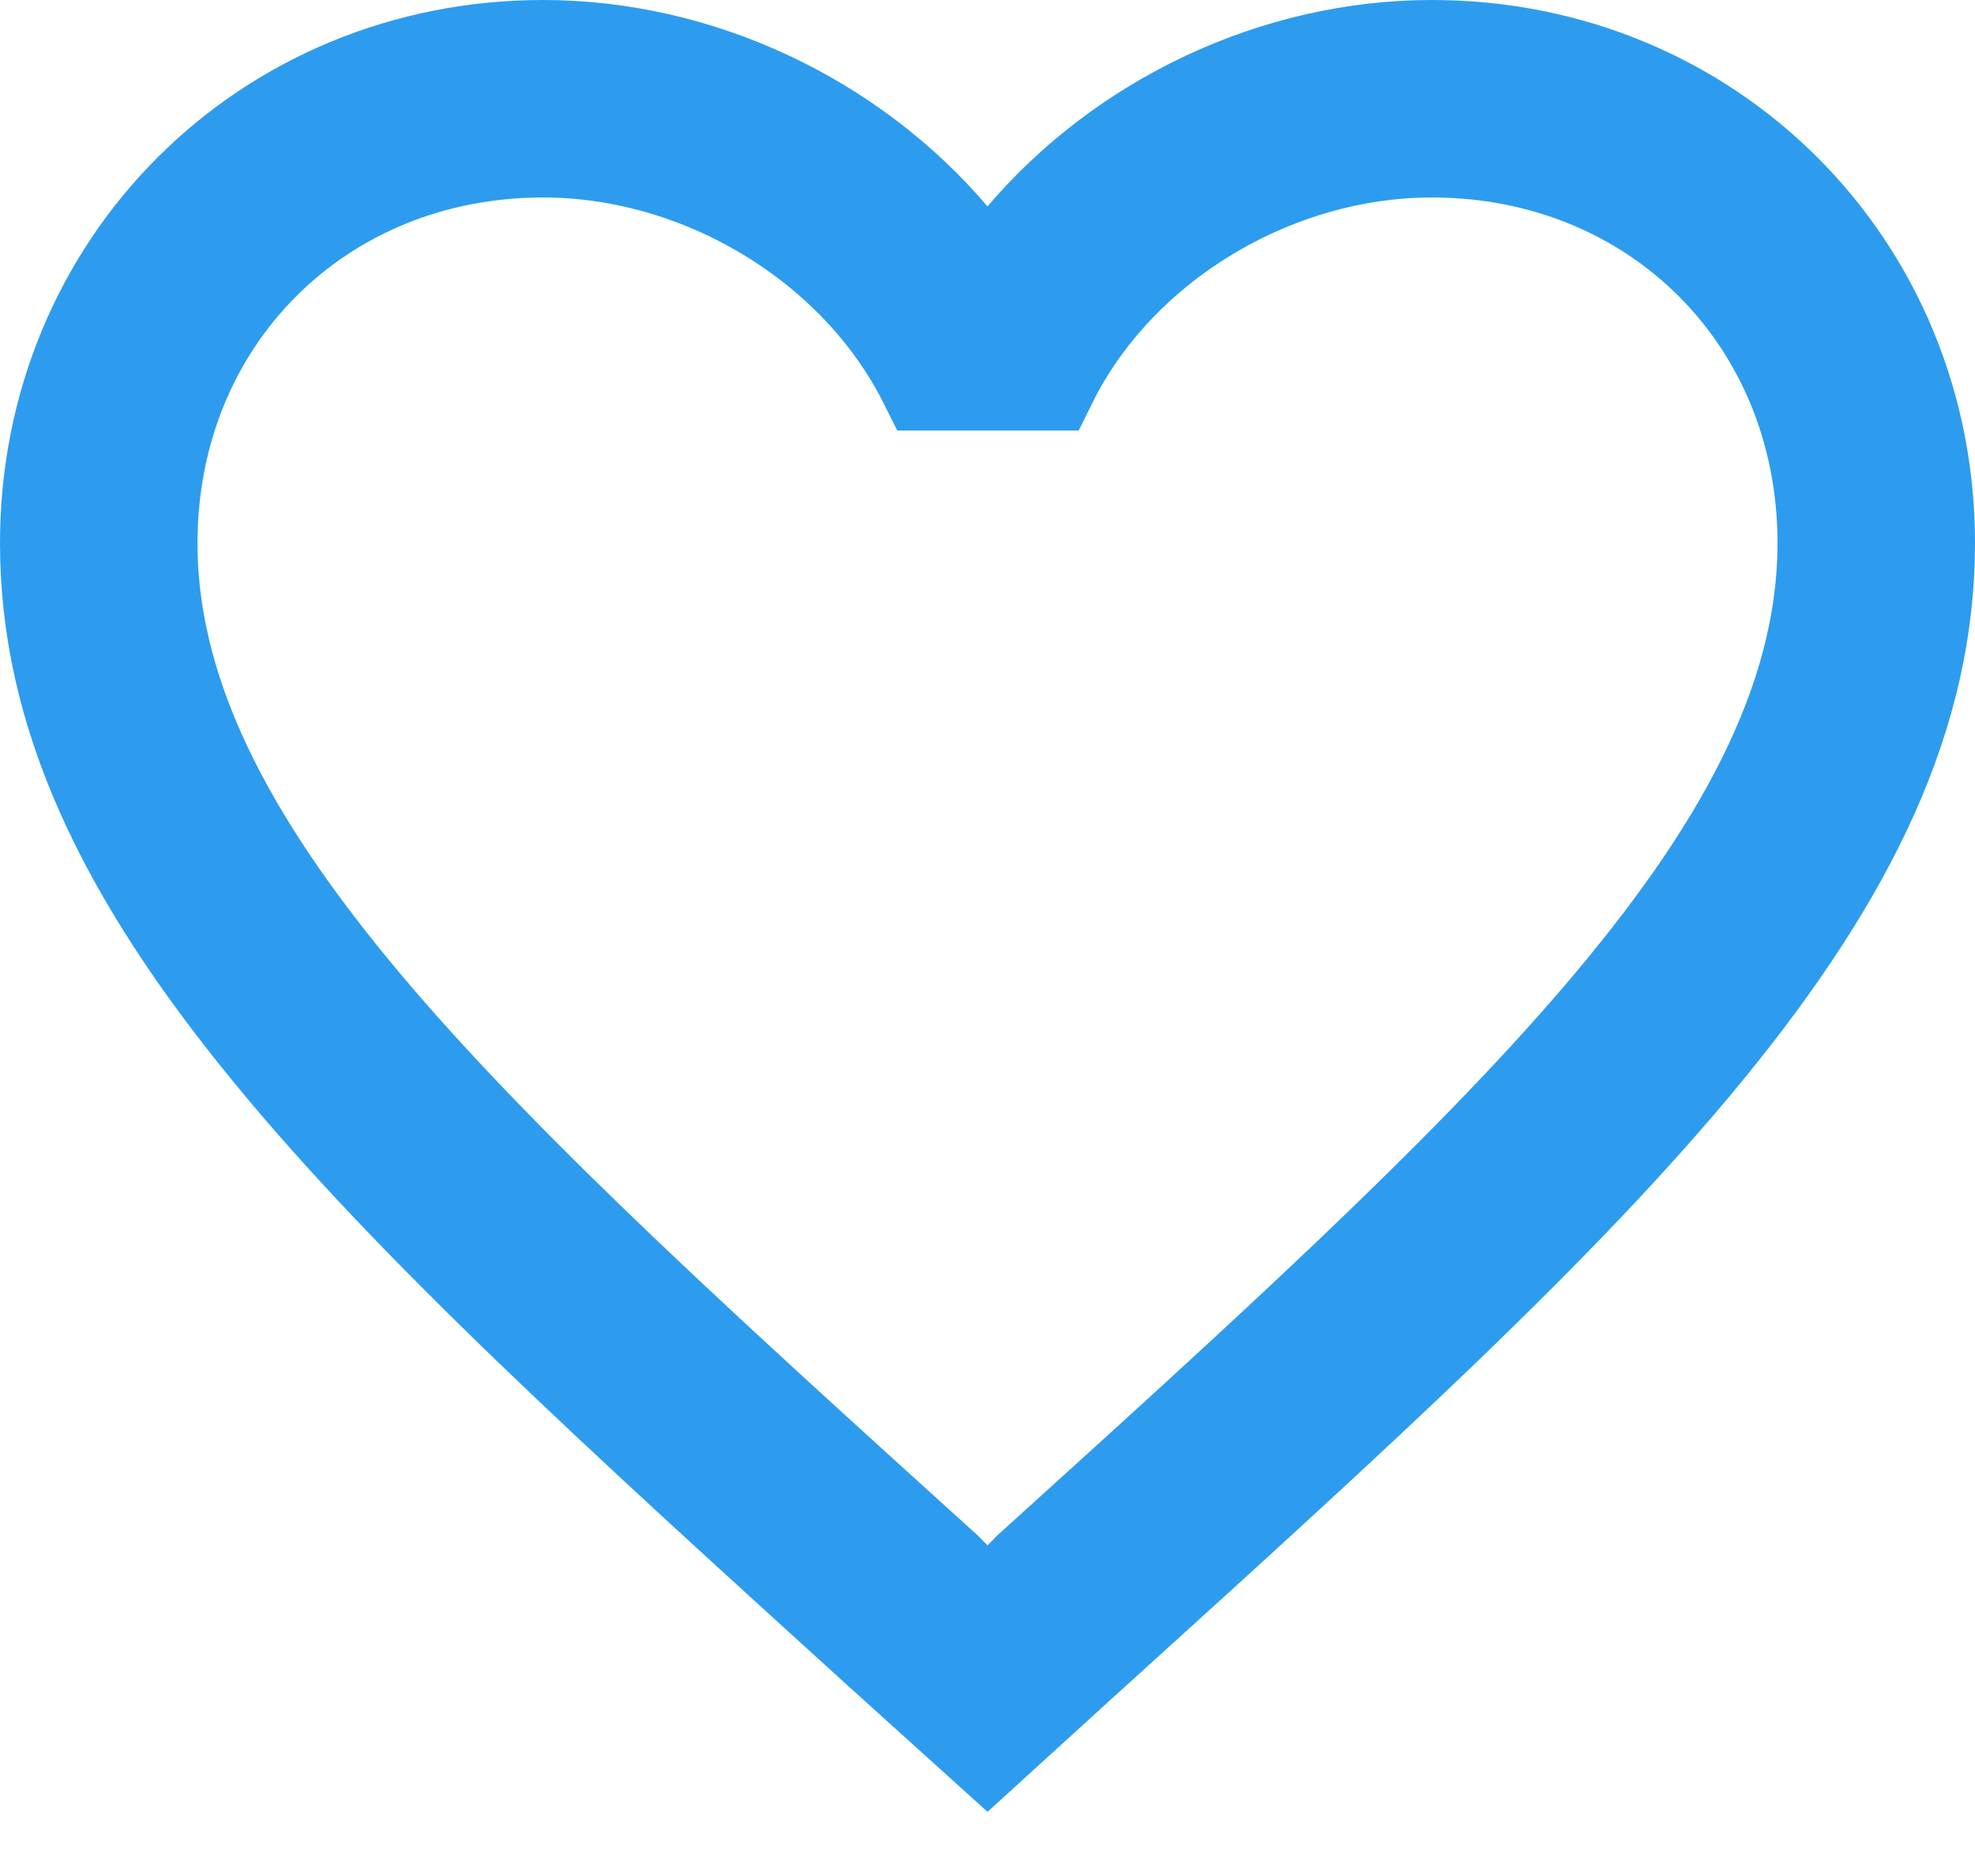
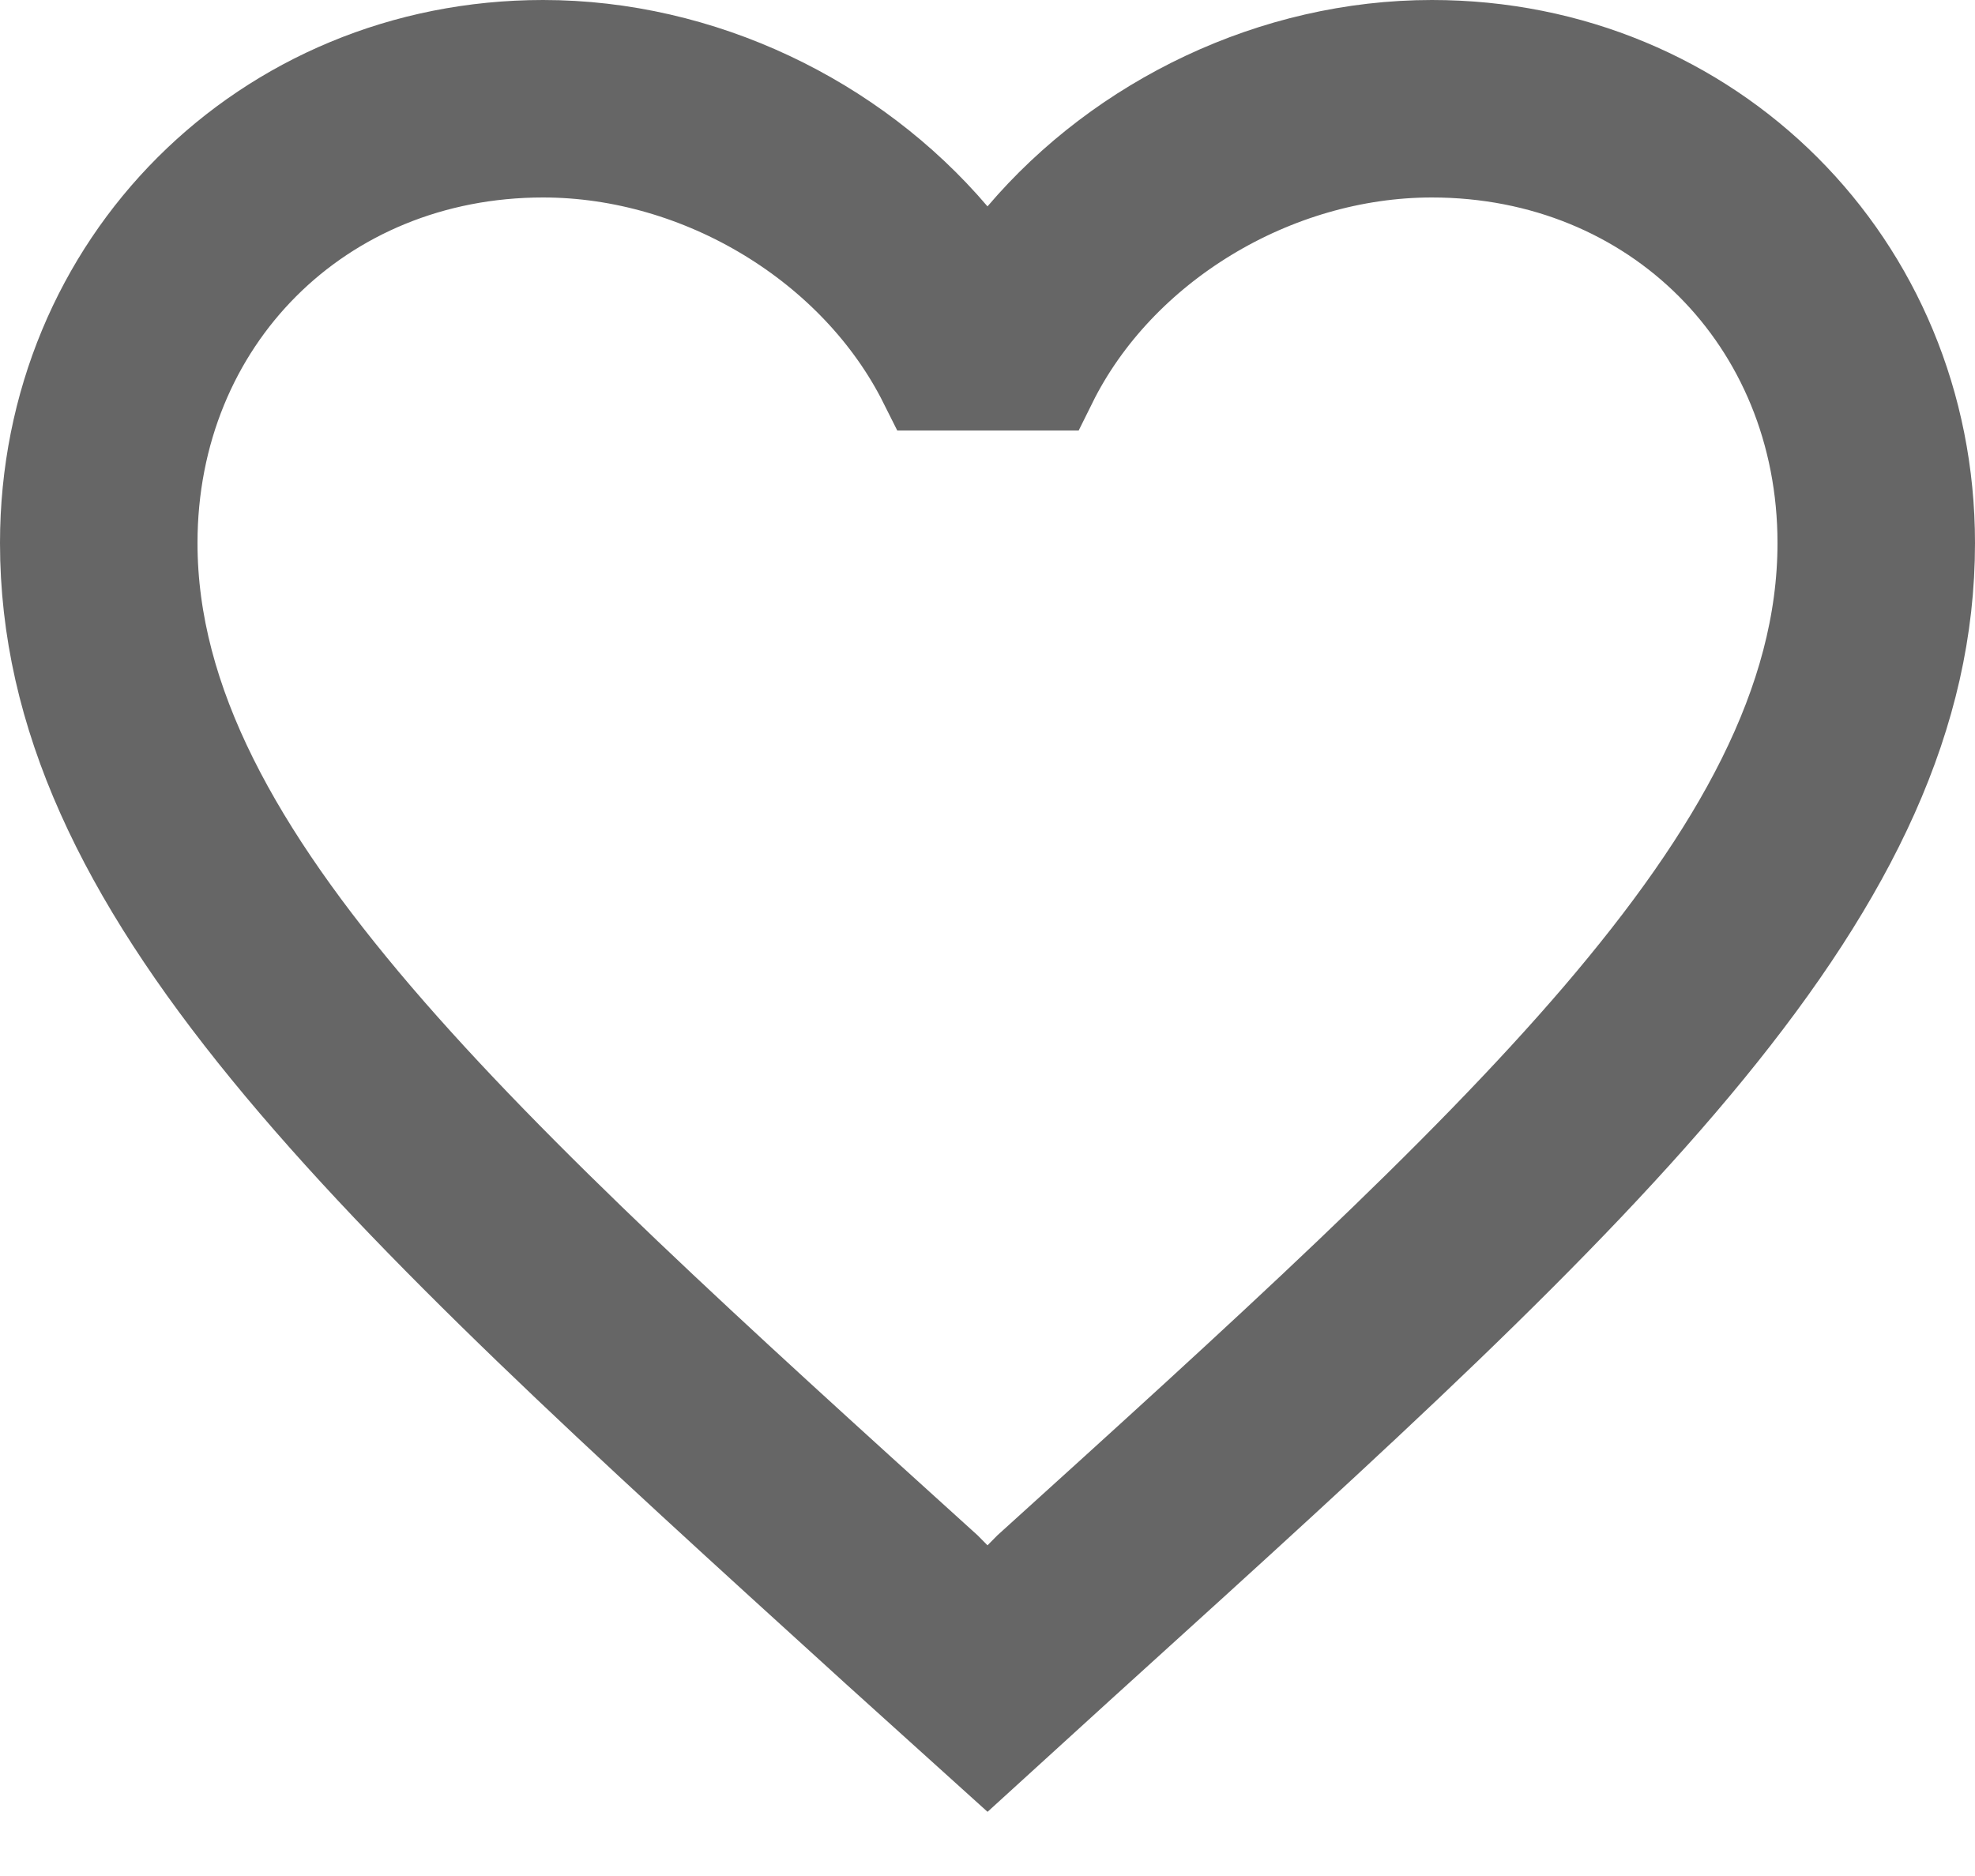
<svg xmlns="http://www.w3.org/2000/svg" width="20" height="19" viewBox="0 0 20 19" fill="none">
-   <path d="M9.619 2.414L10 2.861L10.381 2.414C11.379 1.242 12.911 0.5 14.5 0.5C17.304 0.5 19.5 2.696 19.5 5.5C19.5 7.226 18.728 8.831 17.269 10.615C15.804 12.406 13.699 14.316 11.114 16.66L11.113 16.66L9.999 17.675L8.886 16.67L8.885 16.669L8.873 16.658C6.294 14.314 4.193 12.405 2.731 10.616C1.272 8.831 0.5 7.226 0.5 5.5C0.5 2.696 2.696 0.5 5.5 0.5C7.089 0.5 8.621 1.242 9.619 2.414ZM3.785 10.318C5.189 11.958 7.188 13.769 9.555 15.912L9.646 16.004L10 16.357L10.354 16.004L10.445 15.912C12.812 13.769 14.811 11.958 16.215 10.318C17.615 8.681 18.5 7.13 18.5 5.5C18.5 3.224 16.776 1.5 14.5 1.5C12.889 1.5 11.308 2.456 10.613 3.86H9.395C8.693 2.457 7.113 1.5 5.5 1.5C3.224 1.5 1.5 3.224 1.5 5.5C1.5 7.13 2.385 8.681 3.785 10.318Z" fill="#2D9CEE" stroke="#2D9CEE" />
+   <path d="M9.619 2.414L10 2.861L10.381 2.414C11.379 1.242 12.911 0.5 14.5 0.5C17.304 0.5 19.5 2.696 19.5 5.5C19.5 7.226 18.728 8.831 17.269 10.615C15.804 12.406 13.699 14.316 11.114 16.66L11.113 16.66L9.999 17.675L8.886 16.67L8.885 16.669L8.873 16.658C6.294 14.314 4.193 12.405 2.731 10.616C1.272 8.831 0.5 7.226 0.5 5.5C0.5 2.696 2.696 0.5 5.5 0.5C7.089 0.5 8.621 1.242 9.619 2.414ZM3.785 10.318C5.189 11.958 7.188 13.769 9.555 15.912L9.646 16.004L10 16.357L10.354 16.004L10.445 15.912C12.812 13.769 14.811 11.958 16.215 10.318C17.615 8.681 18.5 7.13 18.5 5.5C18.5 3.224 16.776 1.5 14.5 1.5C12.889 1.5 11.308 2.456 10.613 3.86H9.395C8.693 2.457 7.113 1.5 5.5 1.5C3.224 1.5 1.5 3.224 1.5 5.5C1.5 7.13 2.385 8.681 3.785 10.318Z" fill="#666666" stroke="#666666" />
</svg>
